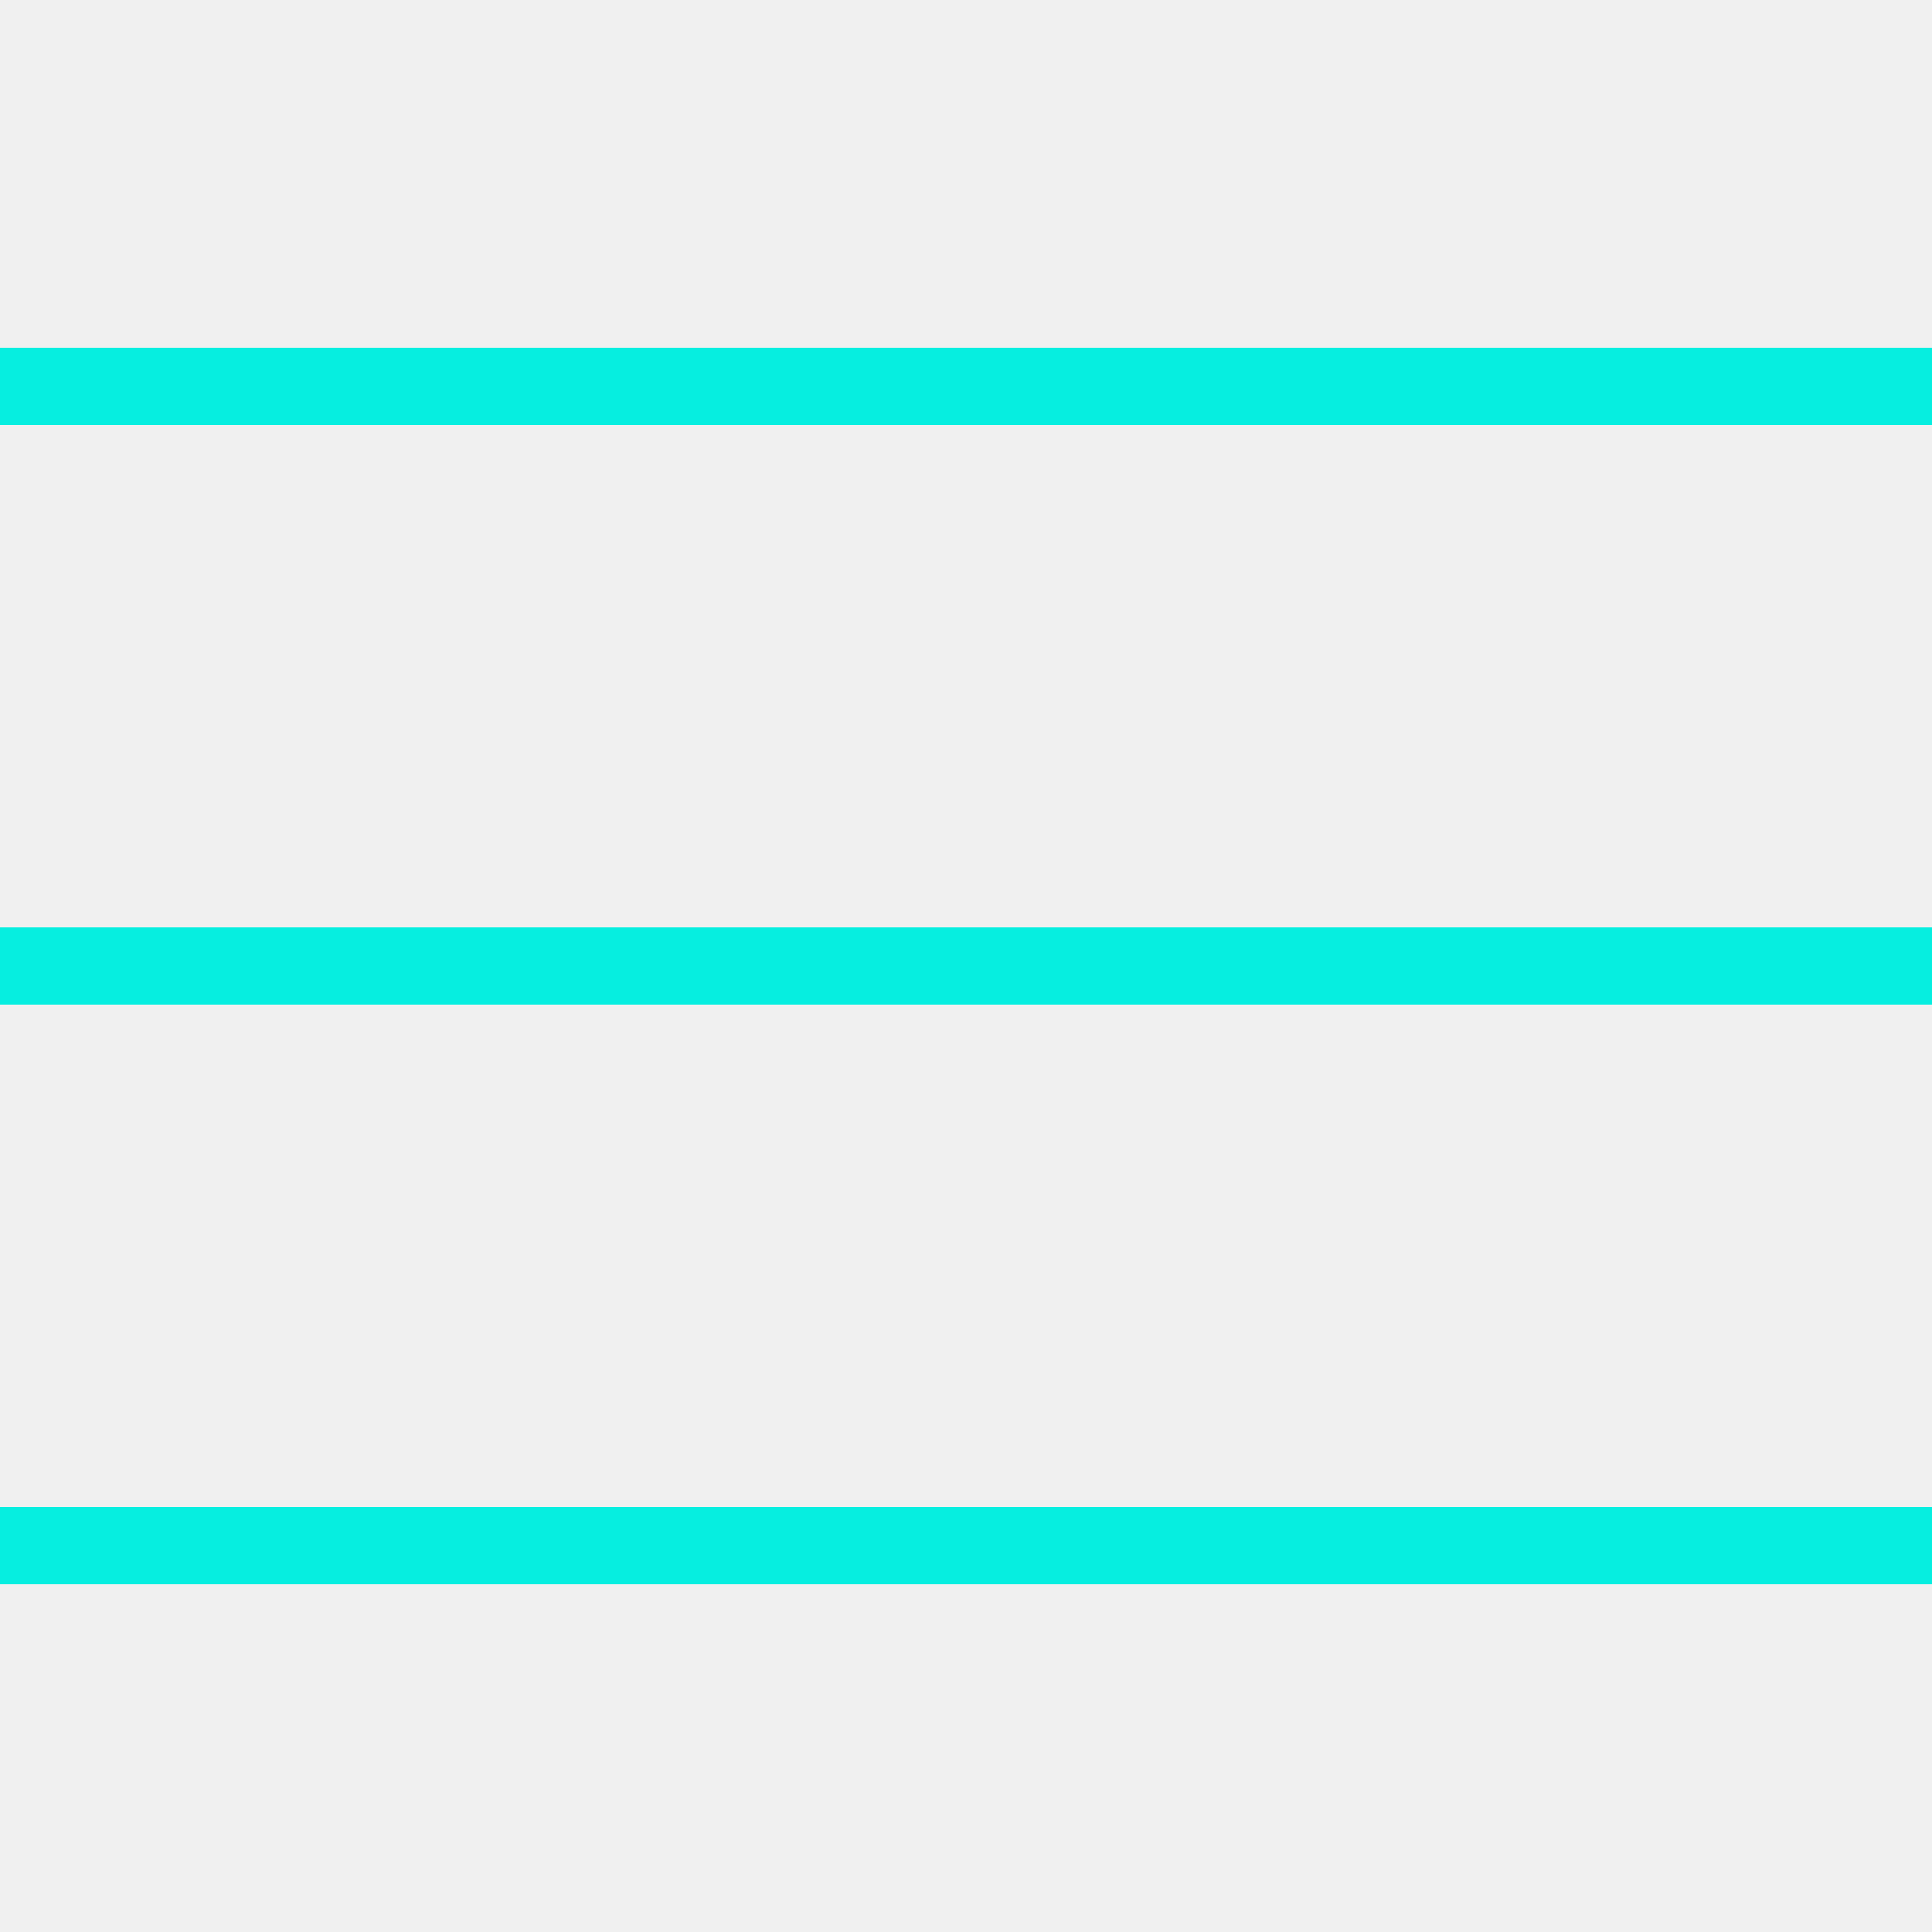
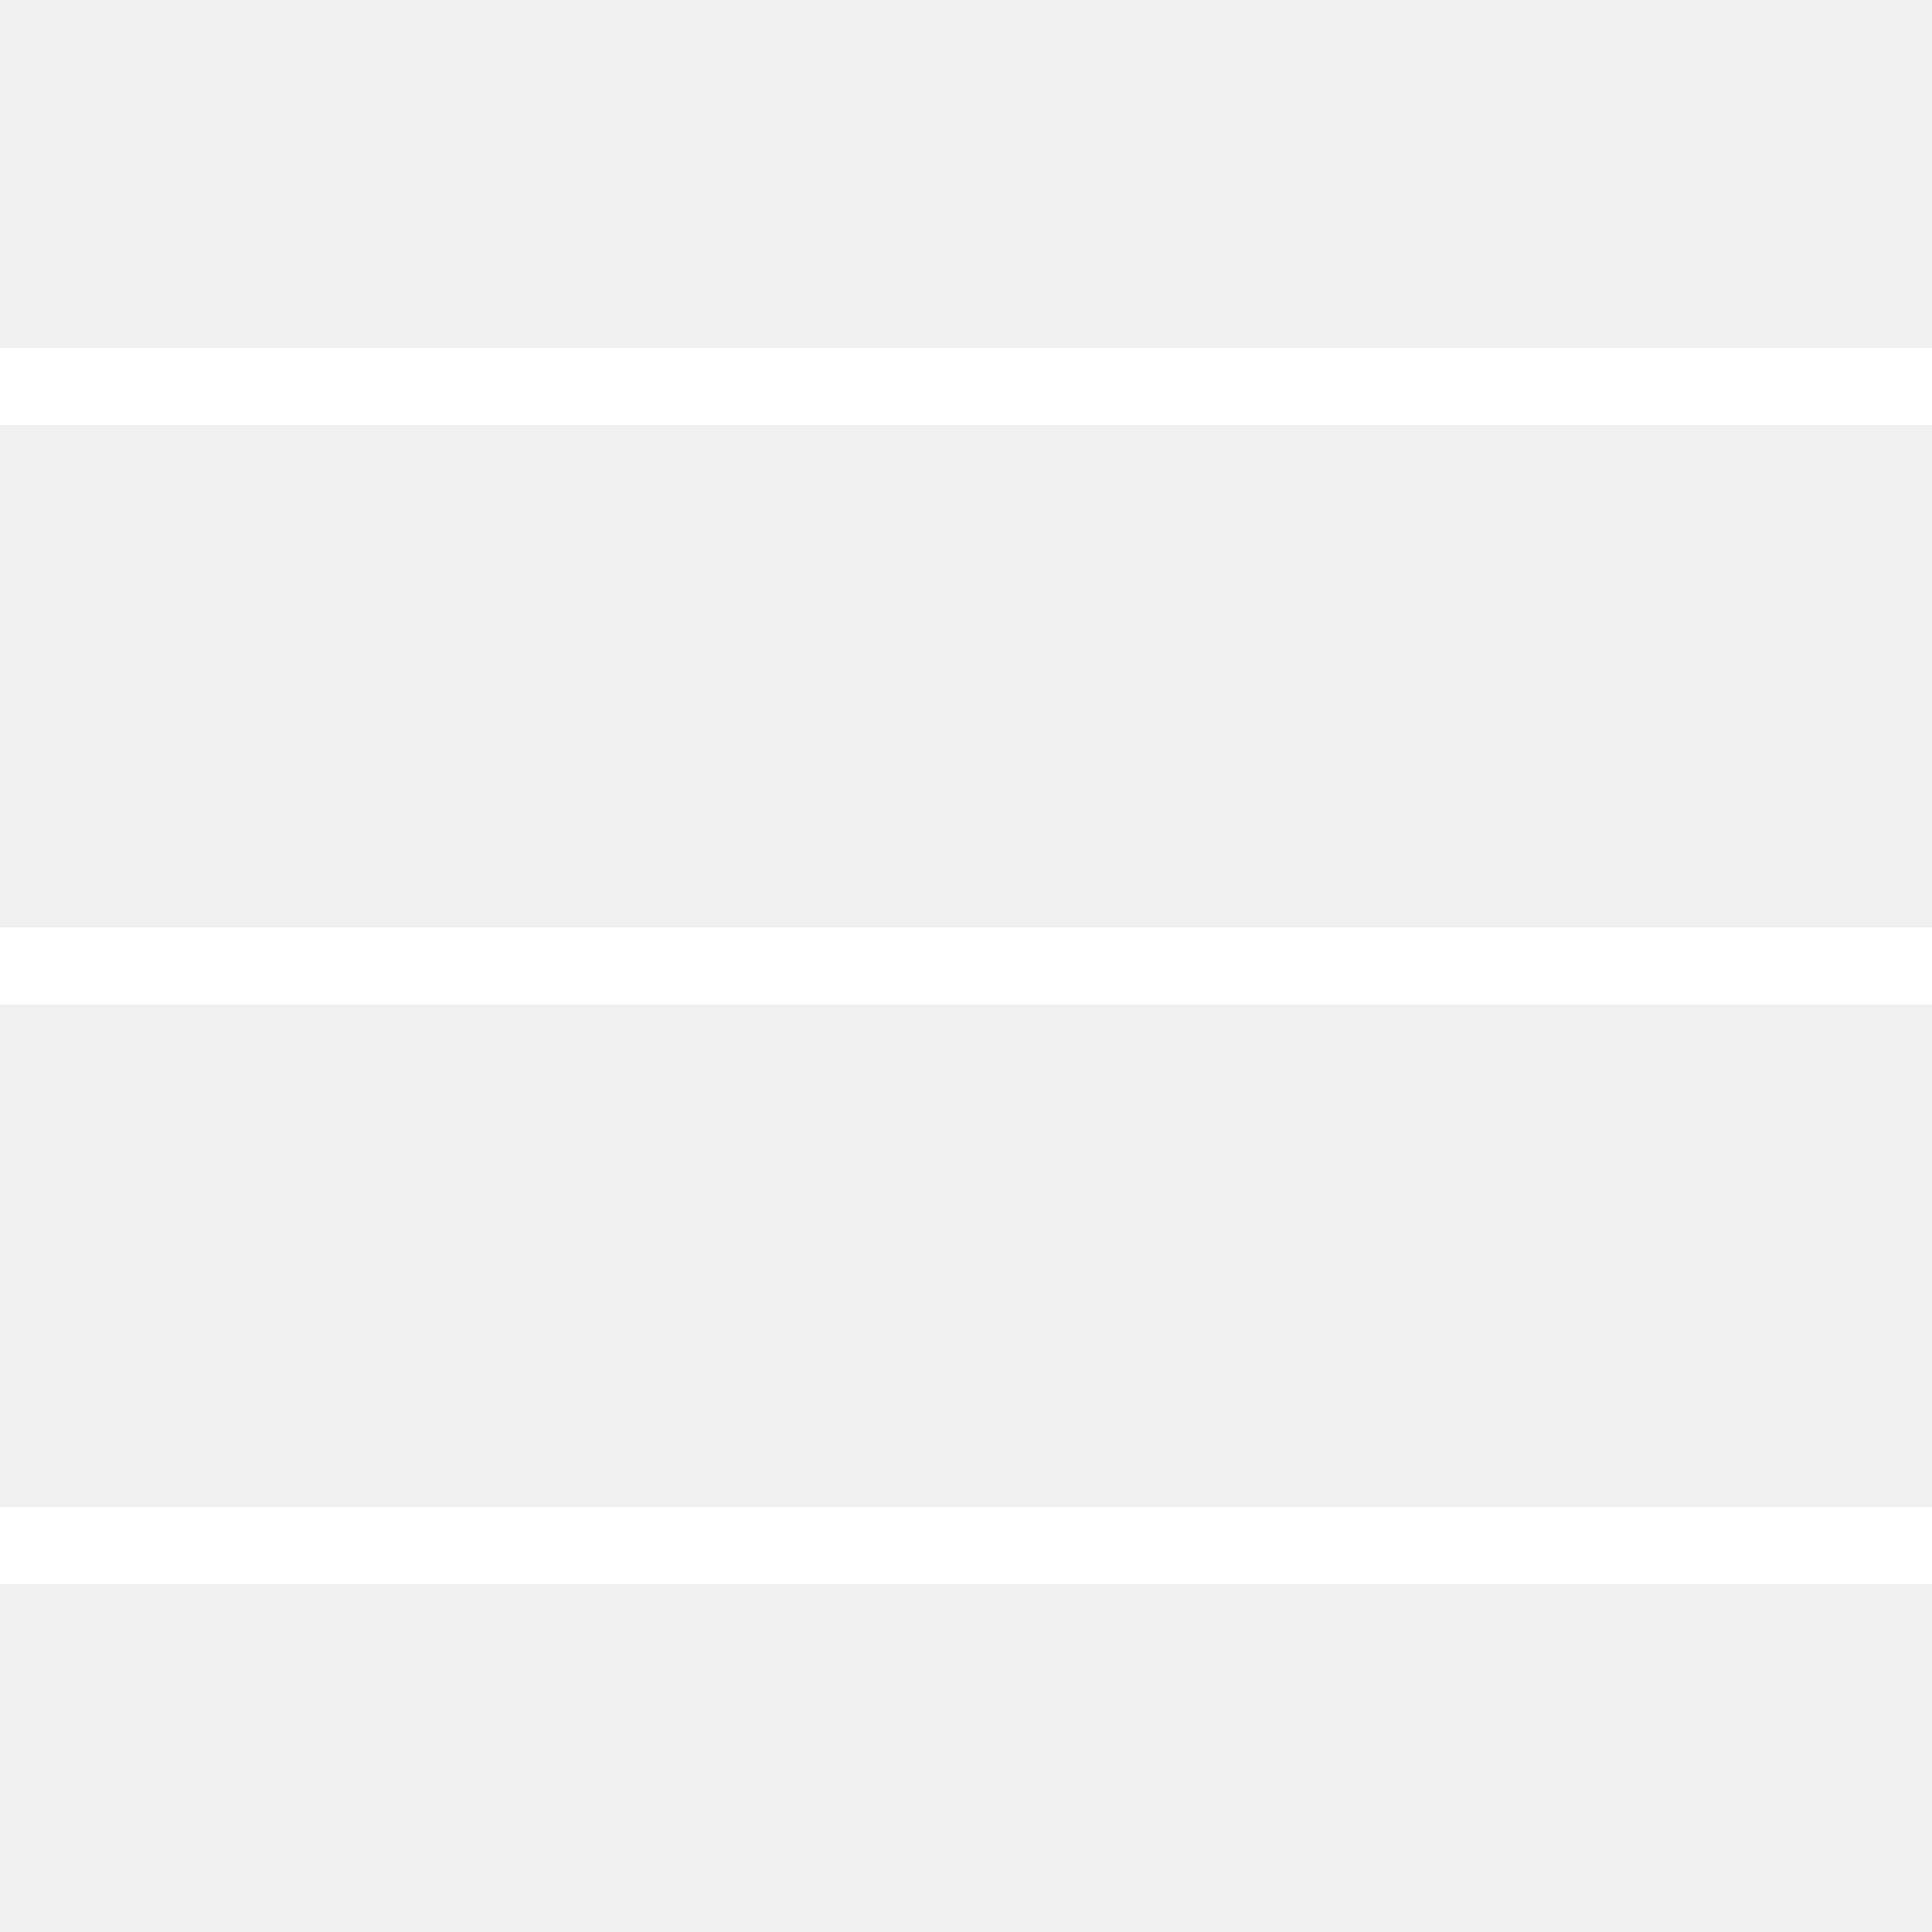
- <svg xmlns="http://www.w3.org/2000/svg" viewBox="0 0 50 50" width="50px" height="50px" fill="#06EEE0">
+ <svg xmlns="http://www.w3.org/2000/svg" viewBox="0 0 50 50" width="50px" height="50px" fill="#fff">
  <path d="M 0 9 L 0 11 L 50 11 L 50 9 Z M 0 24 L 0 26 L 50 26 L 50 24 Z M 0 39 L 0 41 L 50 41 L 50 39 Z" />
</svg>
